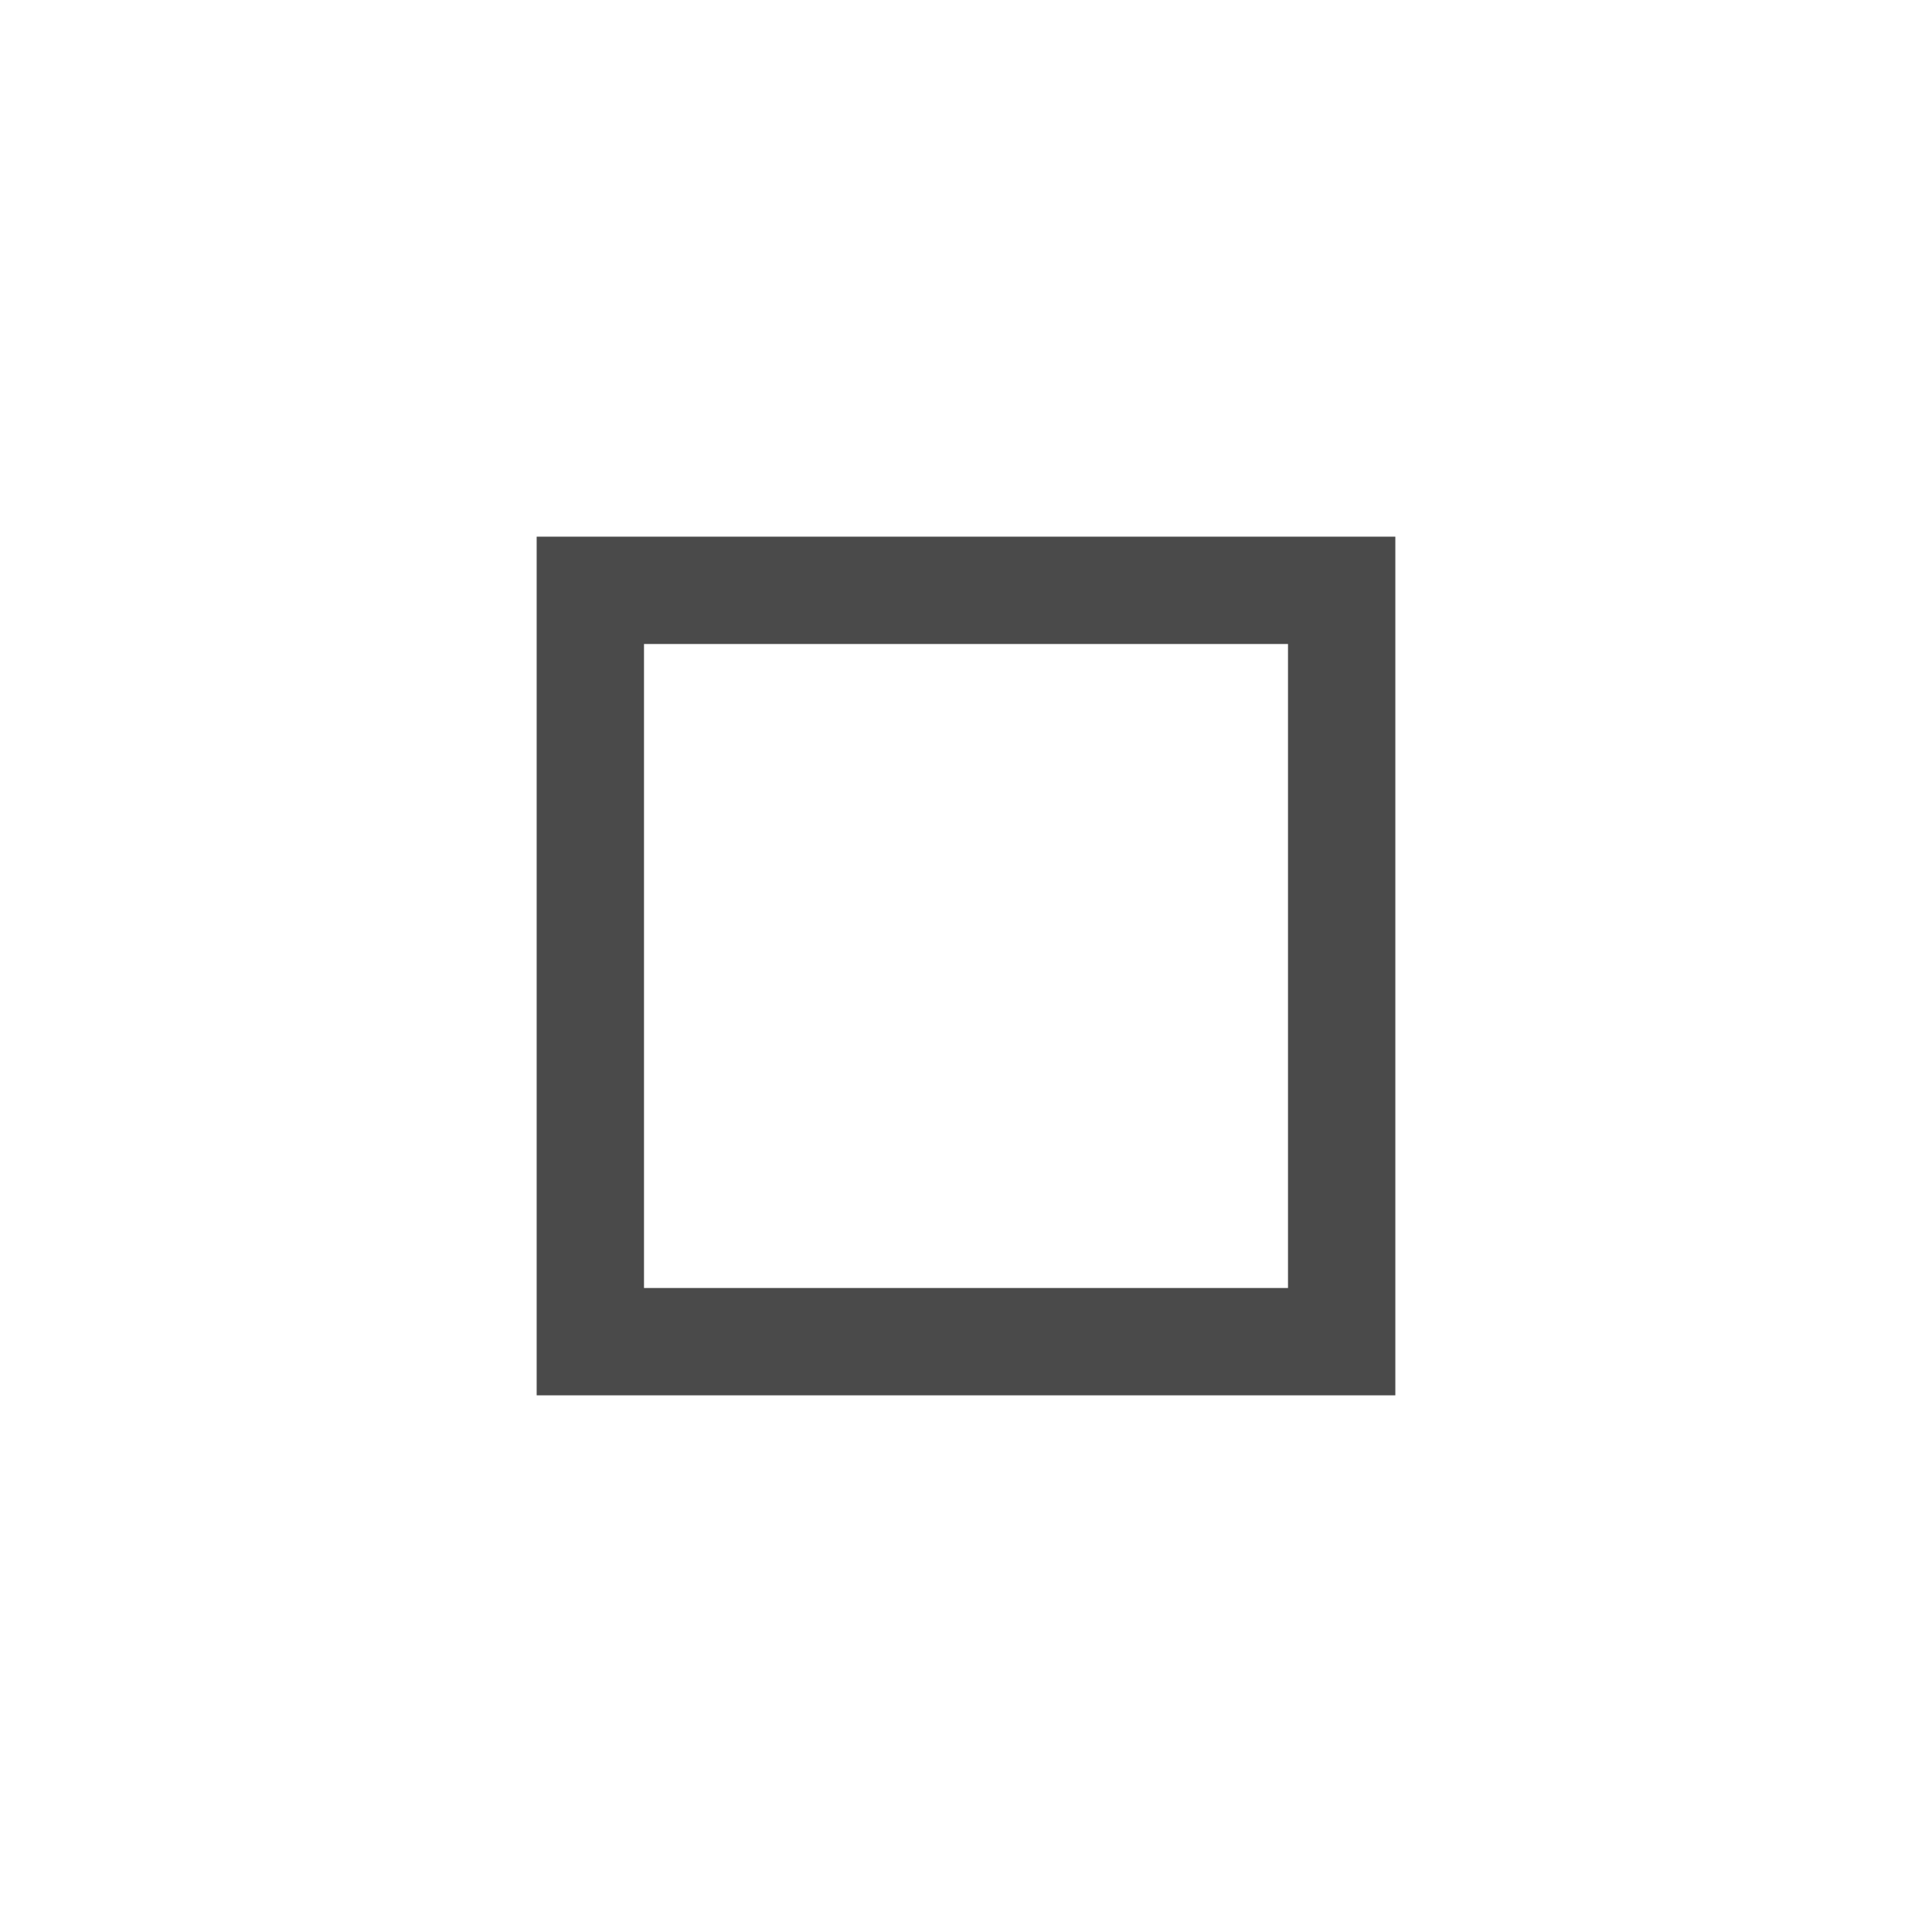
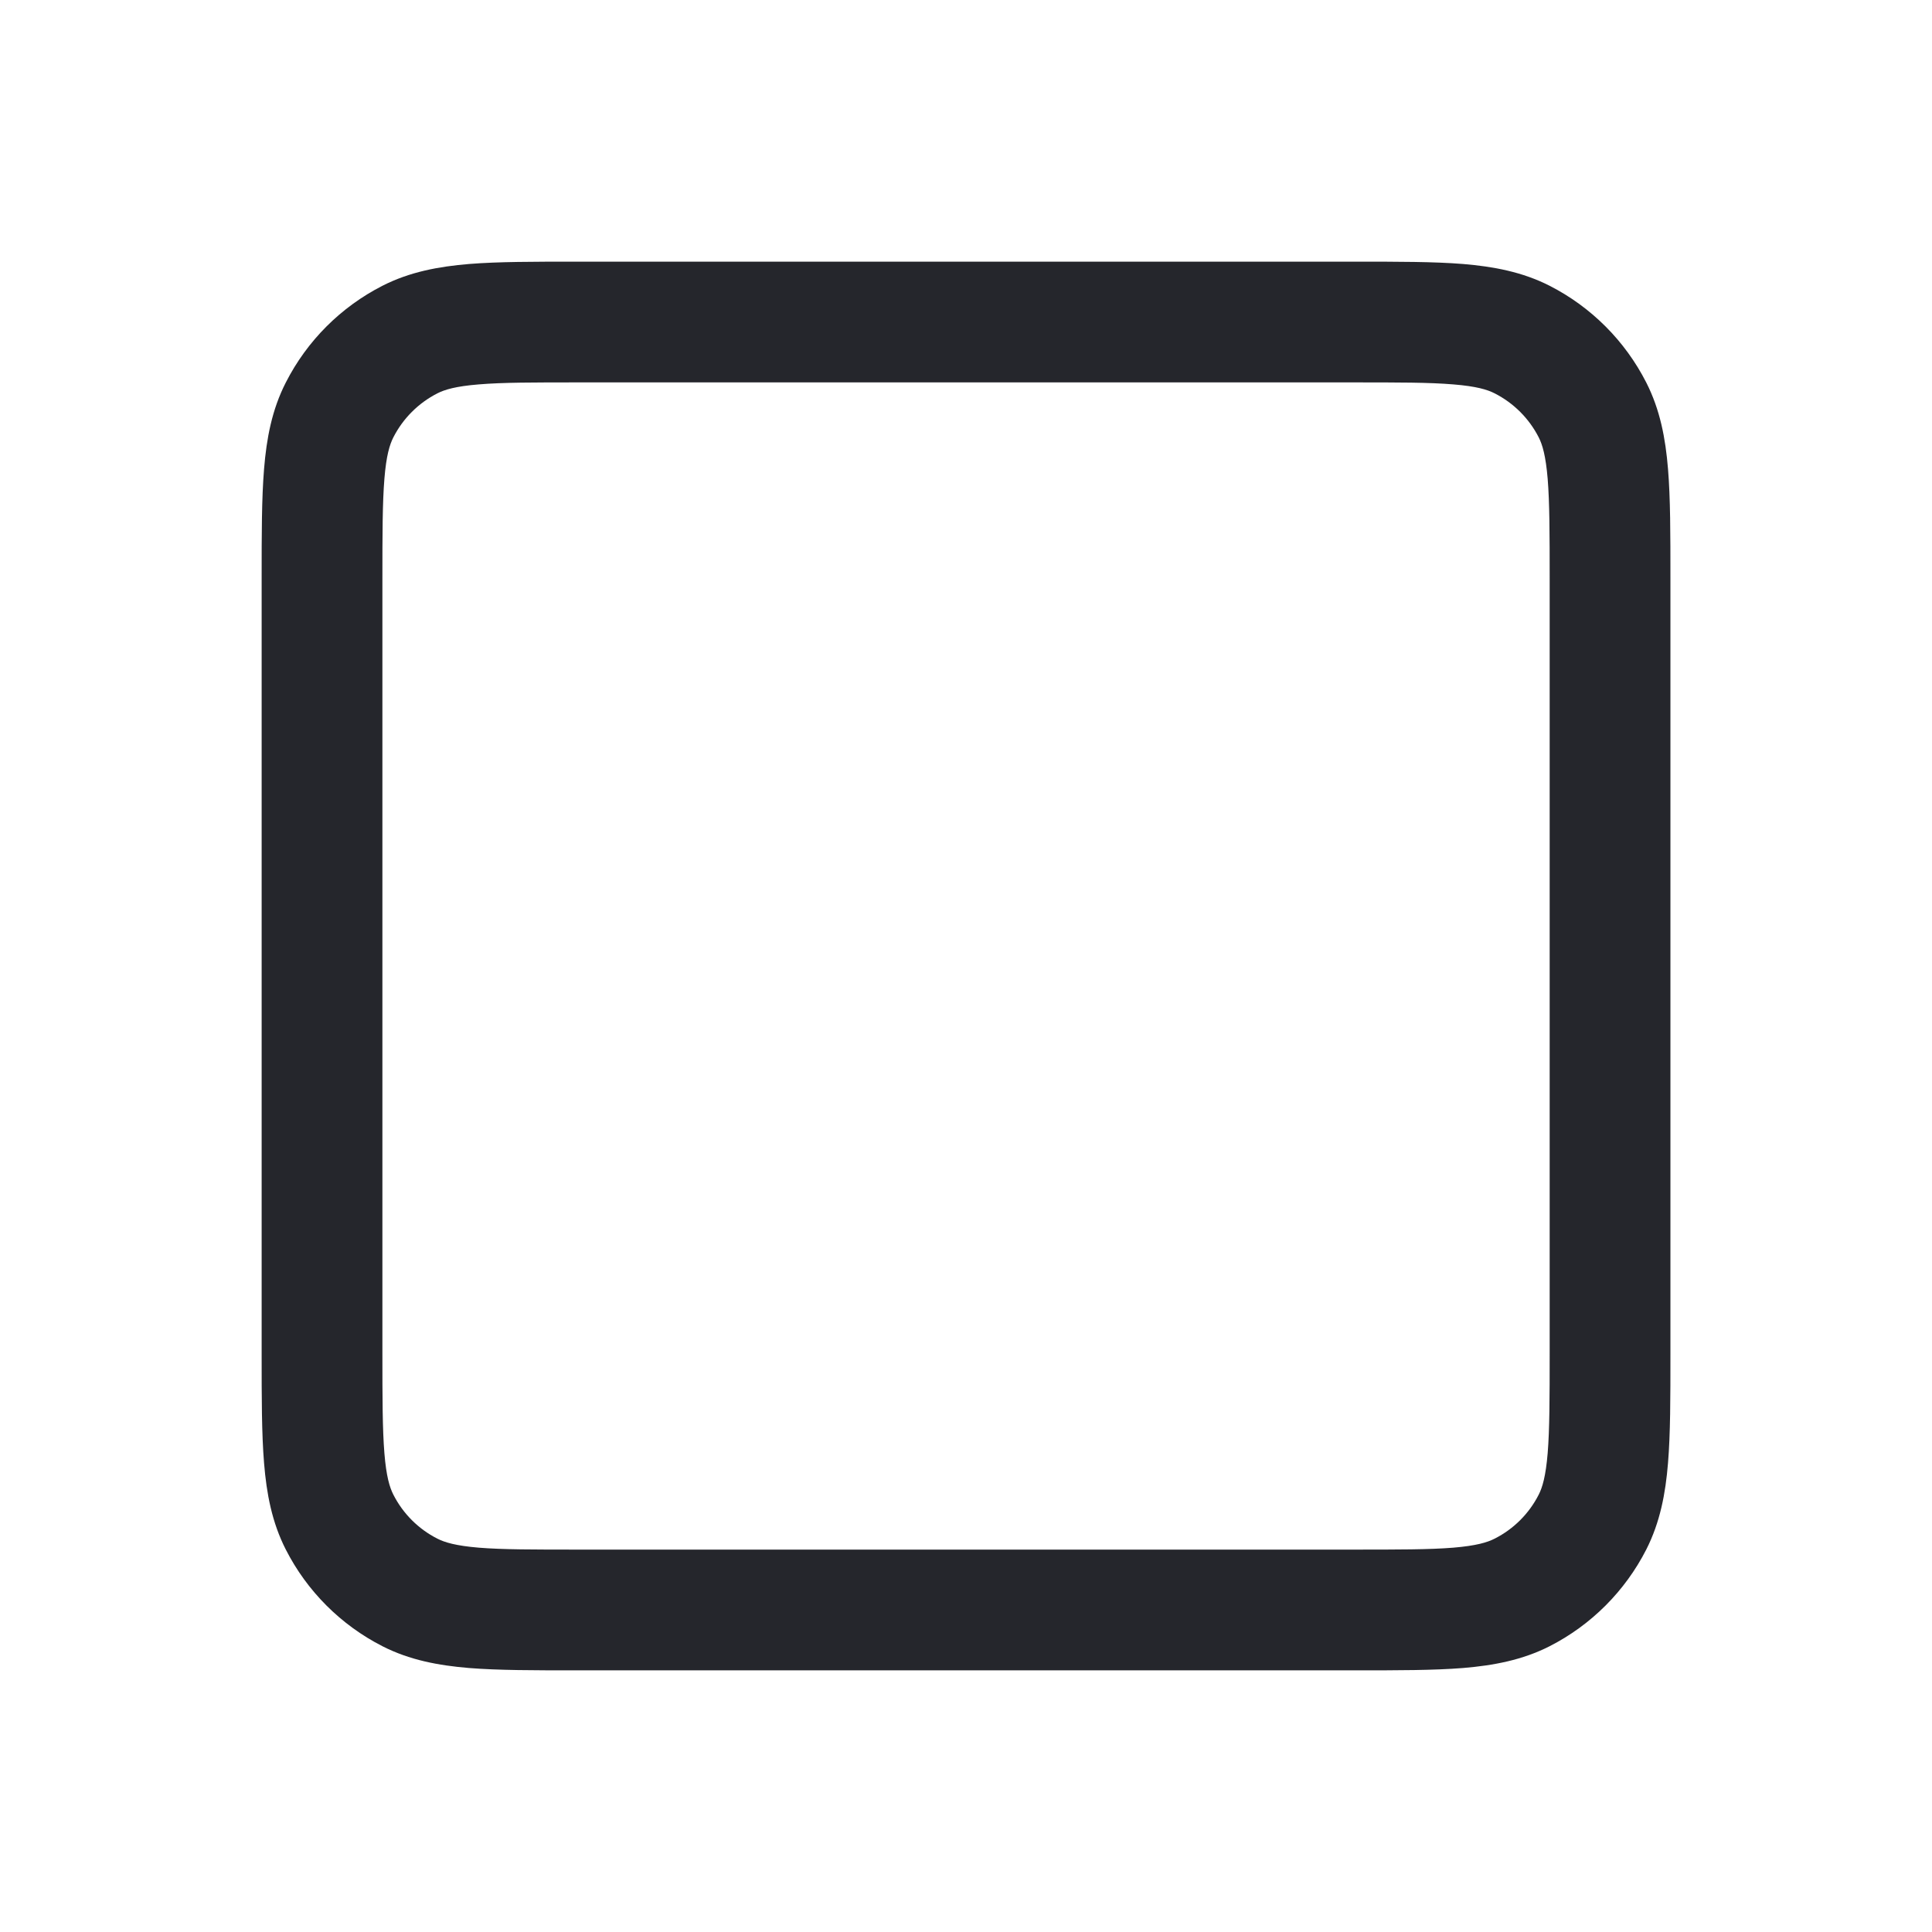
- <svg xmlns="http://www.w3.org/2000/svg" width="36" height="36" viewBox="0 0 36 36" fill="none">
-   <path fill-rule="evenodd" clip-rule="evenodd" d="M24 12H12V24H24V12ZM10 10V26H26V10H10Z" fill="#4A4A4A" />
+ <svg xmlns="http://www.w3.org/2000/svg" width="28" height="28" viewBox="0 0 28 28" fill="none">
+   <path fill-rule="evenodd" clip-rule="evenodd" d="M8.365 3.792H19.636C20.259 3.792 20.779 3.792 21.204 3.826C21.647 3.863 22.063 3.941 22.457 4.141C23.061 4.449 23.551 4.94 23.859 5.544C24.059 5.937 24.138 6.353 24.174 6.796C24.209 7.221 24.209 7.741 24.209 8.365V19.636C24.209 20.259 24.209 20.779 24.174 21.204C24.138 21.647 24.059 22.063 23.859 22.457C23.551 23.06 23.061 23.551 22.457 23.859C22.063 24.059 21.647 24.137 21.204 24.174C20.779 24.208 20.259 24.208 19.636 24.208H8.365C7.742 24.208 7.221 24.208 6.797 24.174C6.353 24.137 5.937 24.059 5.544 23.859C4.94 23.551 4.449 23.06 4.142 22.457C3.941 22.063 3.863 21.647 3.827 21.204C3.792 20.779 3.792 20.259 3.792 19.636V8.365C3.792 7.741 3.792 7.221 3.827 6.796C3.863 6.353 3.941 5.937 4.142 5.544C4.449 4.94 4.94 4.449 5.544 4.141C5.937 3.941 6.353 3.863 6.797 3.826C7.221 3.792 7.742 3.792 8.365 3.792ZM6.939 5.571C6.604 5.598 6.444 5.647 6.338 5.701C6.064 5.841 5.841 6.064 5.701 6.338C5.647 6.444 5.598 6.604 5.571 6.939C5.543 7.284 5.542 7.732 5.542 8.4V19.6C5.542 20.268 5.543 20.716 5.571 21.061C5.598 21.396 5.647 21.556 5.701 21.662C5.841 21.937 6.064 22.16 6.338 22.299C6.444 22.353 6.604 22.402 6.939 22.43C7.284 22.458 7.732 22.458 8.4 22.458H19.6C20.268 22.458 20.716 22.458 21.062 22.43C21.397 22.402 21.557 22.353 21.662 22.299C21.937 22.16 22.16 21.937 22.3 21.662C22.354 21.556 22.402 21.396 22.43 21.061C22.458 20.716 22.459 20.268 22.459 19.6V8.4C22.459 7.732 22.458 7.284 22.43 6.939C22.402 6.604 22.354 6.444 22.3 6.338C22.16 6.064 21.937 5.841 21.662 5.701C21.557 5.647 21.397 5.598 21.062 5.571C20.716 5.542 20.268 5.542 19.6 5.542H8.4C7.732 5.542 7.284 5.542 6.939 5.571Z" fill="#25262C" />
</svg>
